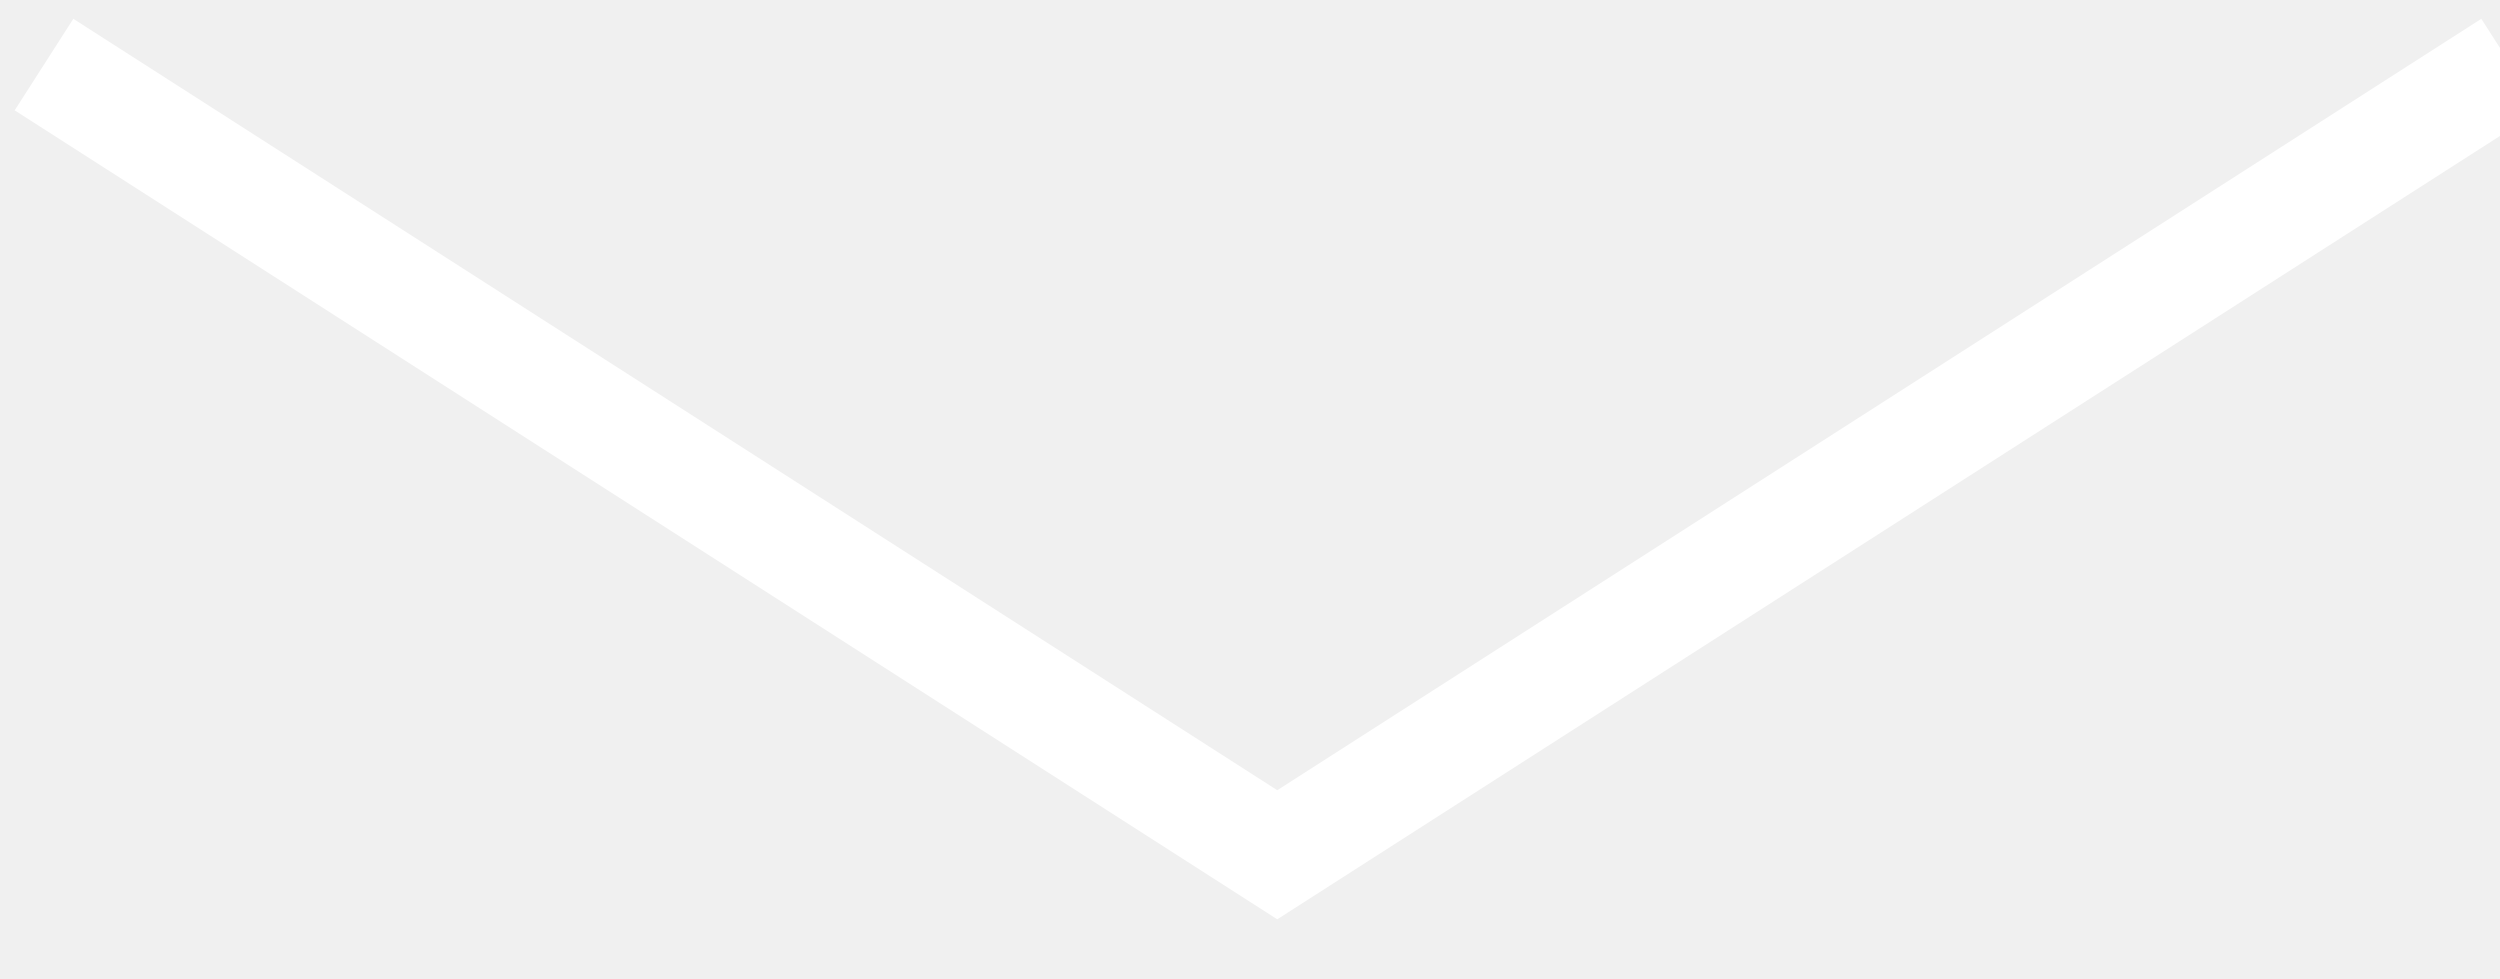
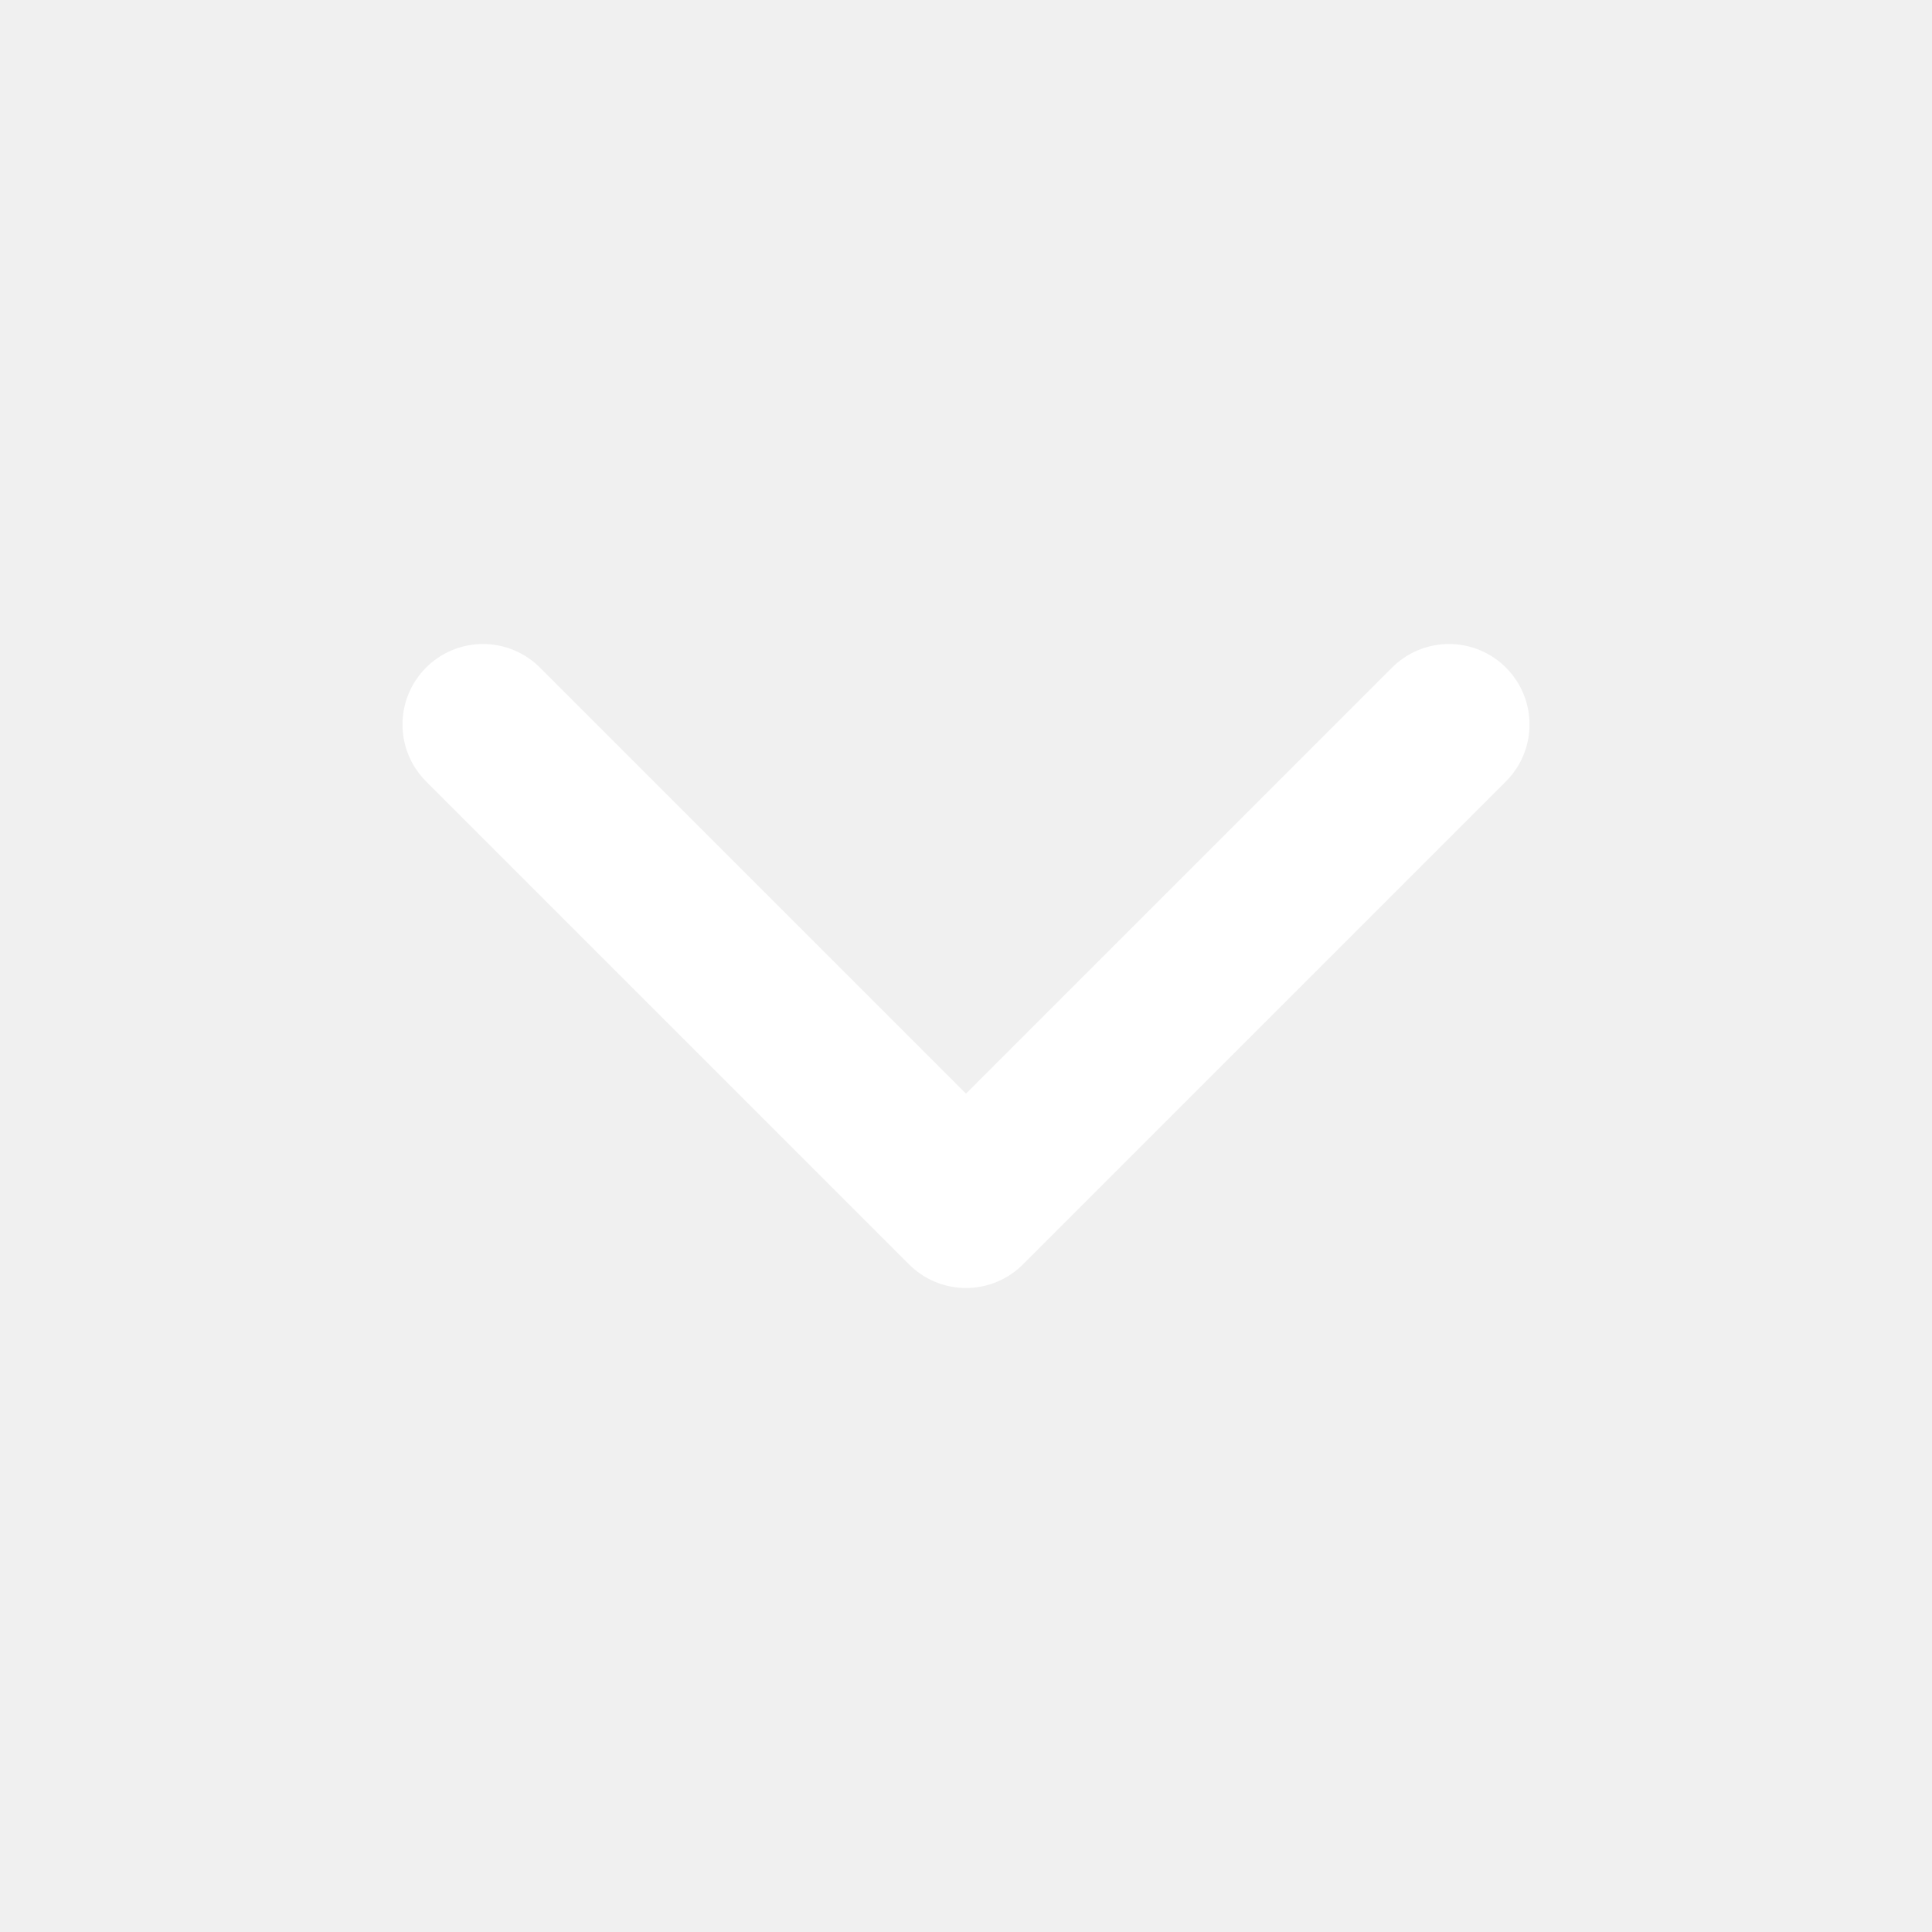
- <svg xmlns="http://www.w3.org/2000/svg" width="23px" height="9px" viewBox="0 0 23 9" version="1.1">
-   <defs />
-   <g id="Symbols" stroke="none" stroke-width="1" fill="none" fill-rule="evenodd" stroke-linecap="square">
-     <g id="button-/-medium-/-fold-down" transform="translate(-49, -30)" stroke="#FFFFFF">
-       <g id="Button-/-Transactions" transform="translate(0.127792, -0.636179)">
-         <g id="icon-/-dark-/-arrow---down" transform="translate(49, 31)">
-           <polyline id="Line-2" points="0.698 0.5 11.623 7.5 22.549 0.5" />
-         </g>
-       </g>
-     </g>
-   </g>
+ <svg xmlns="http://www.w3.org/2000/svg" width="24" height="24" viewBox="0 0 24 24" fill="none" stroke="#FFFFFF" stroke-width="2" stroke-linecap="round" stroke-linejoin="round">
+   <polyline points="6 9 12 15 18 9" />
</svg>
